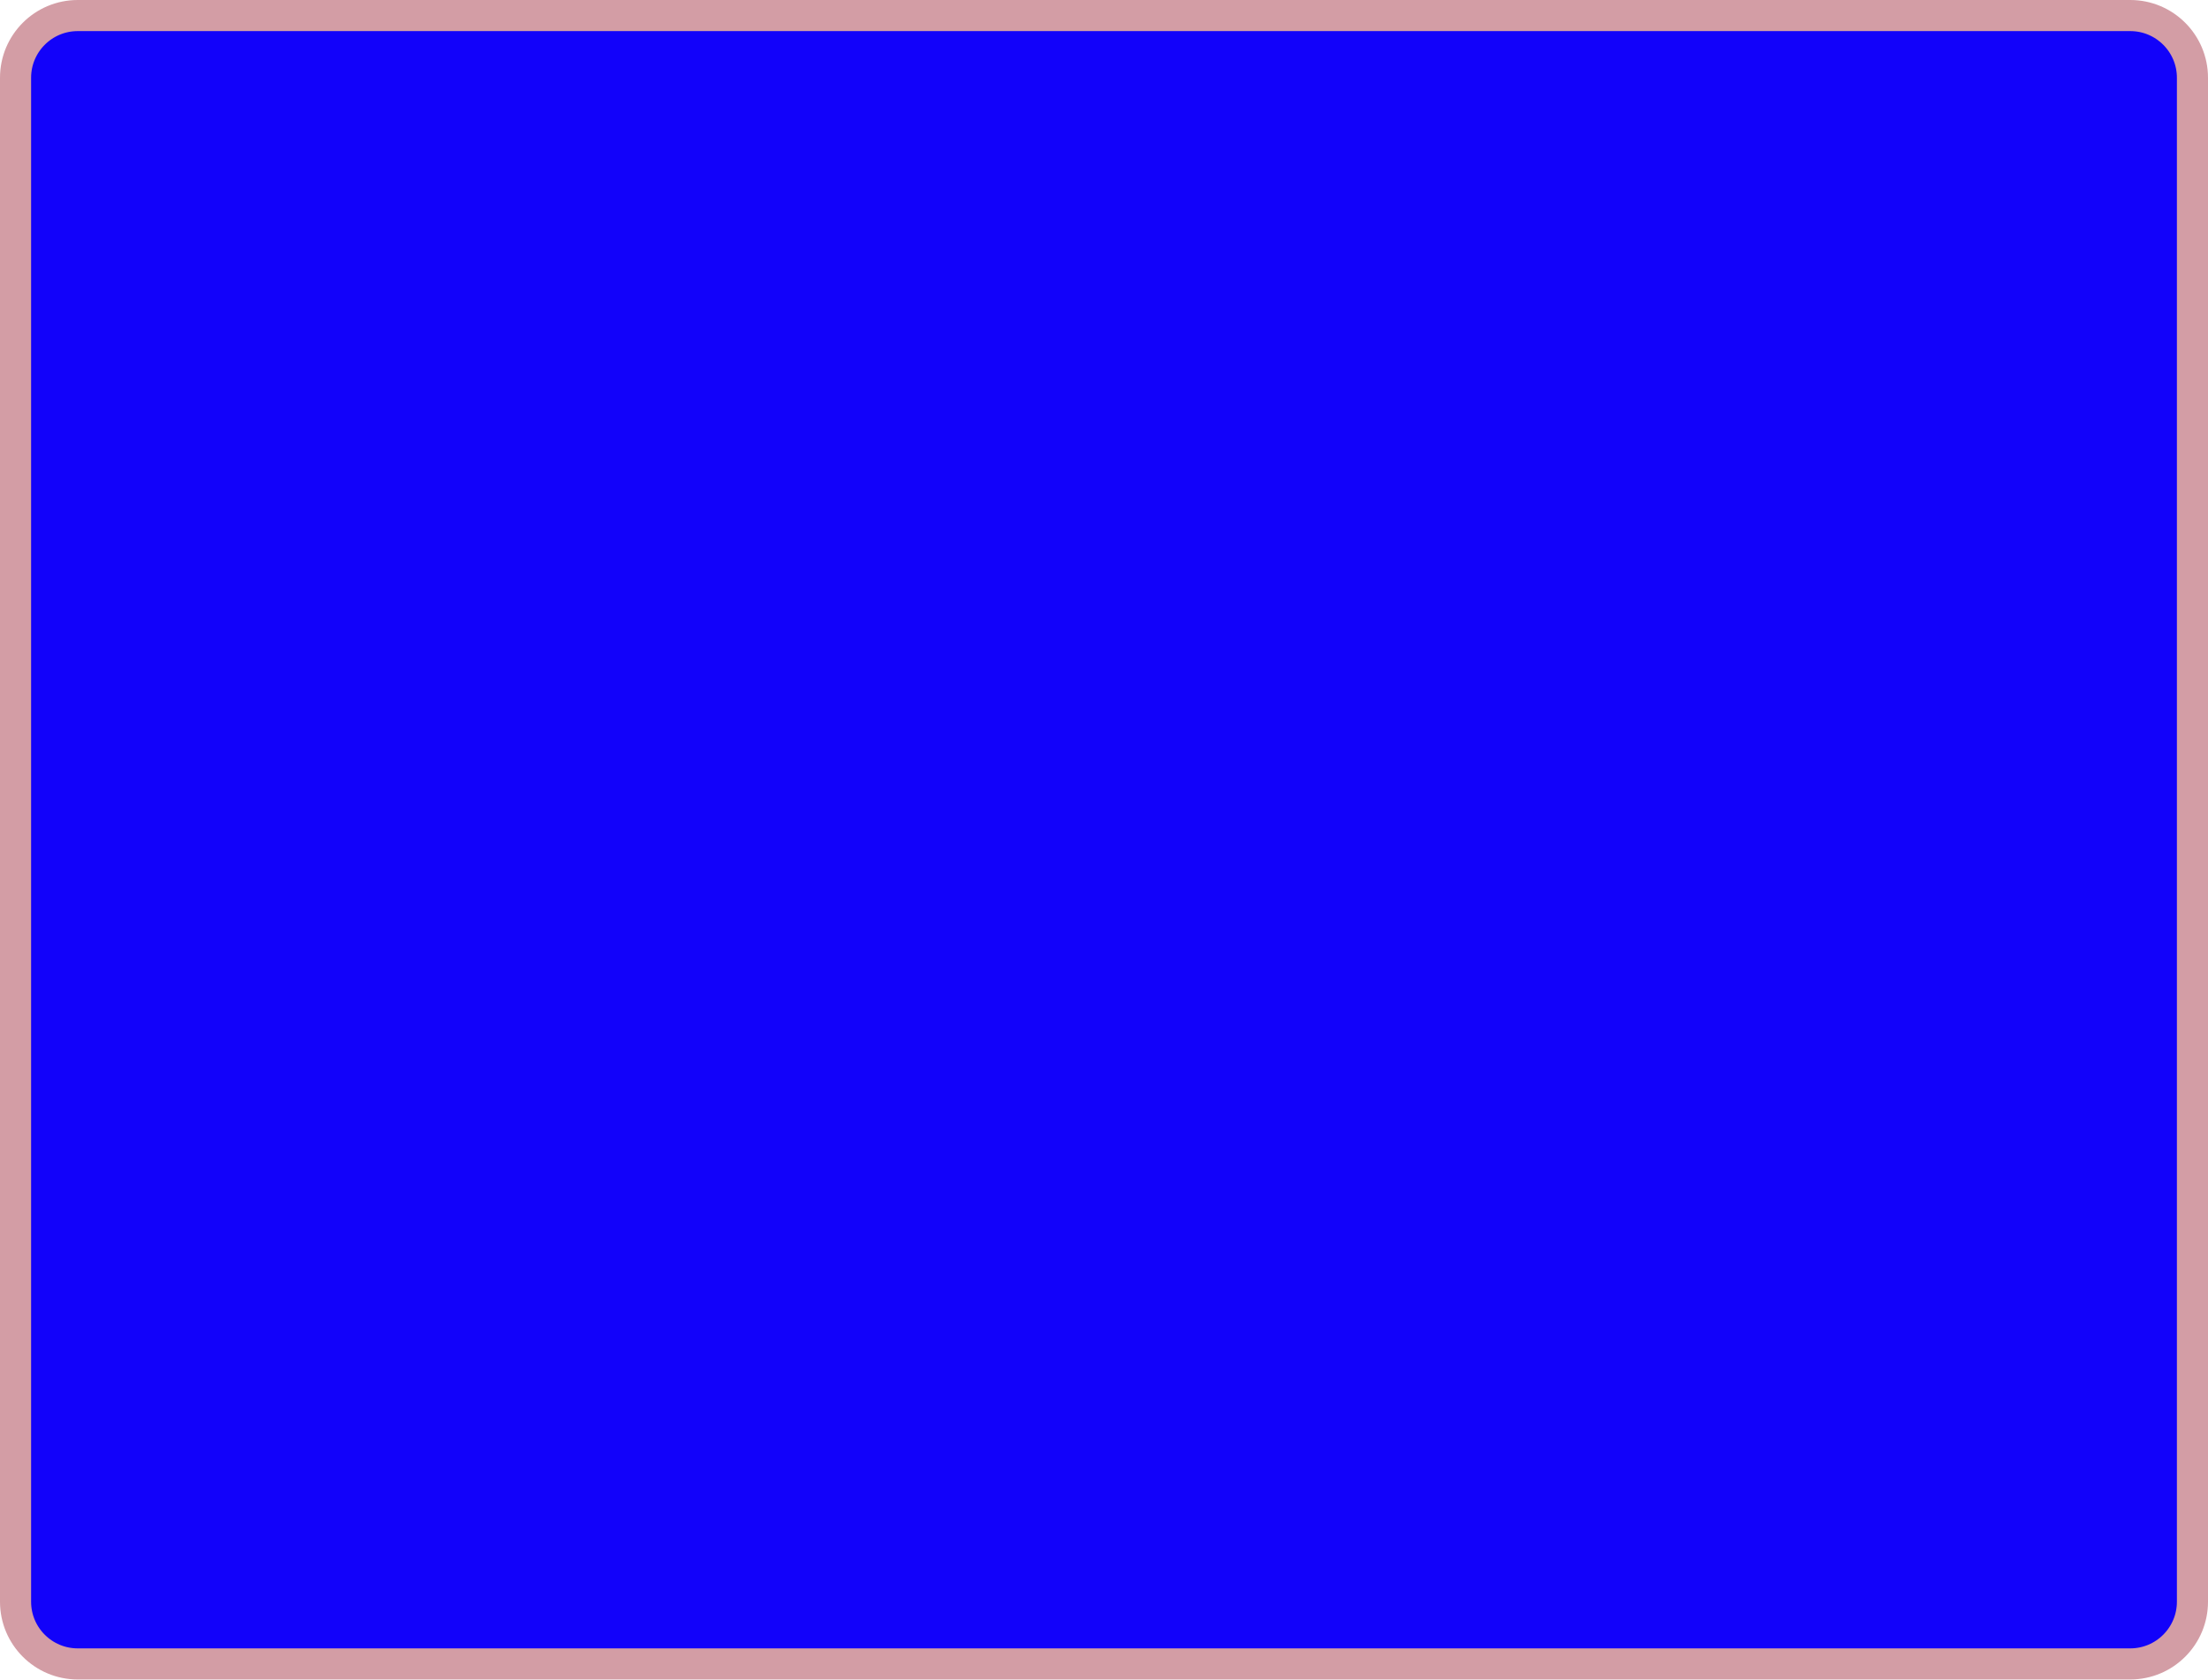
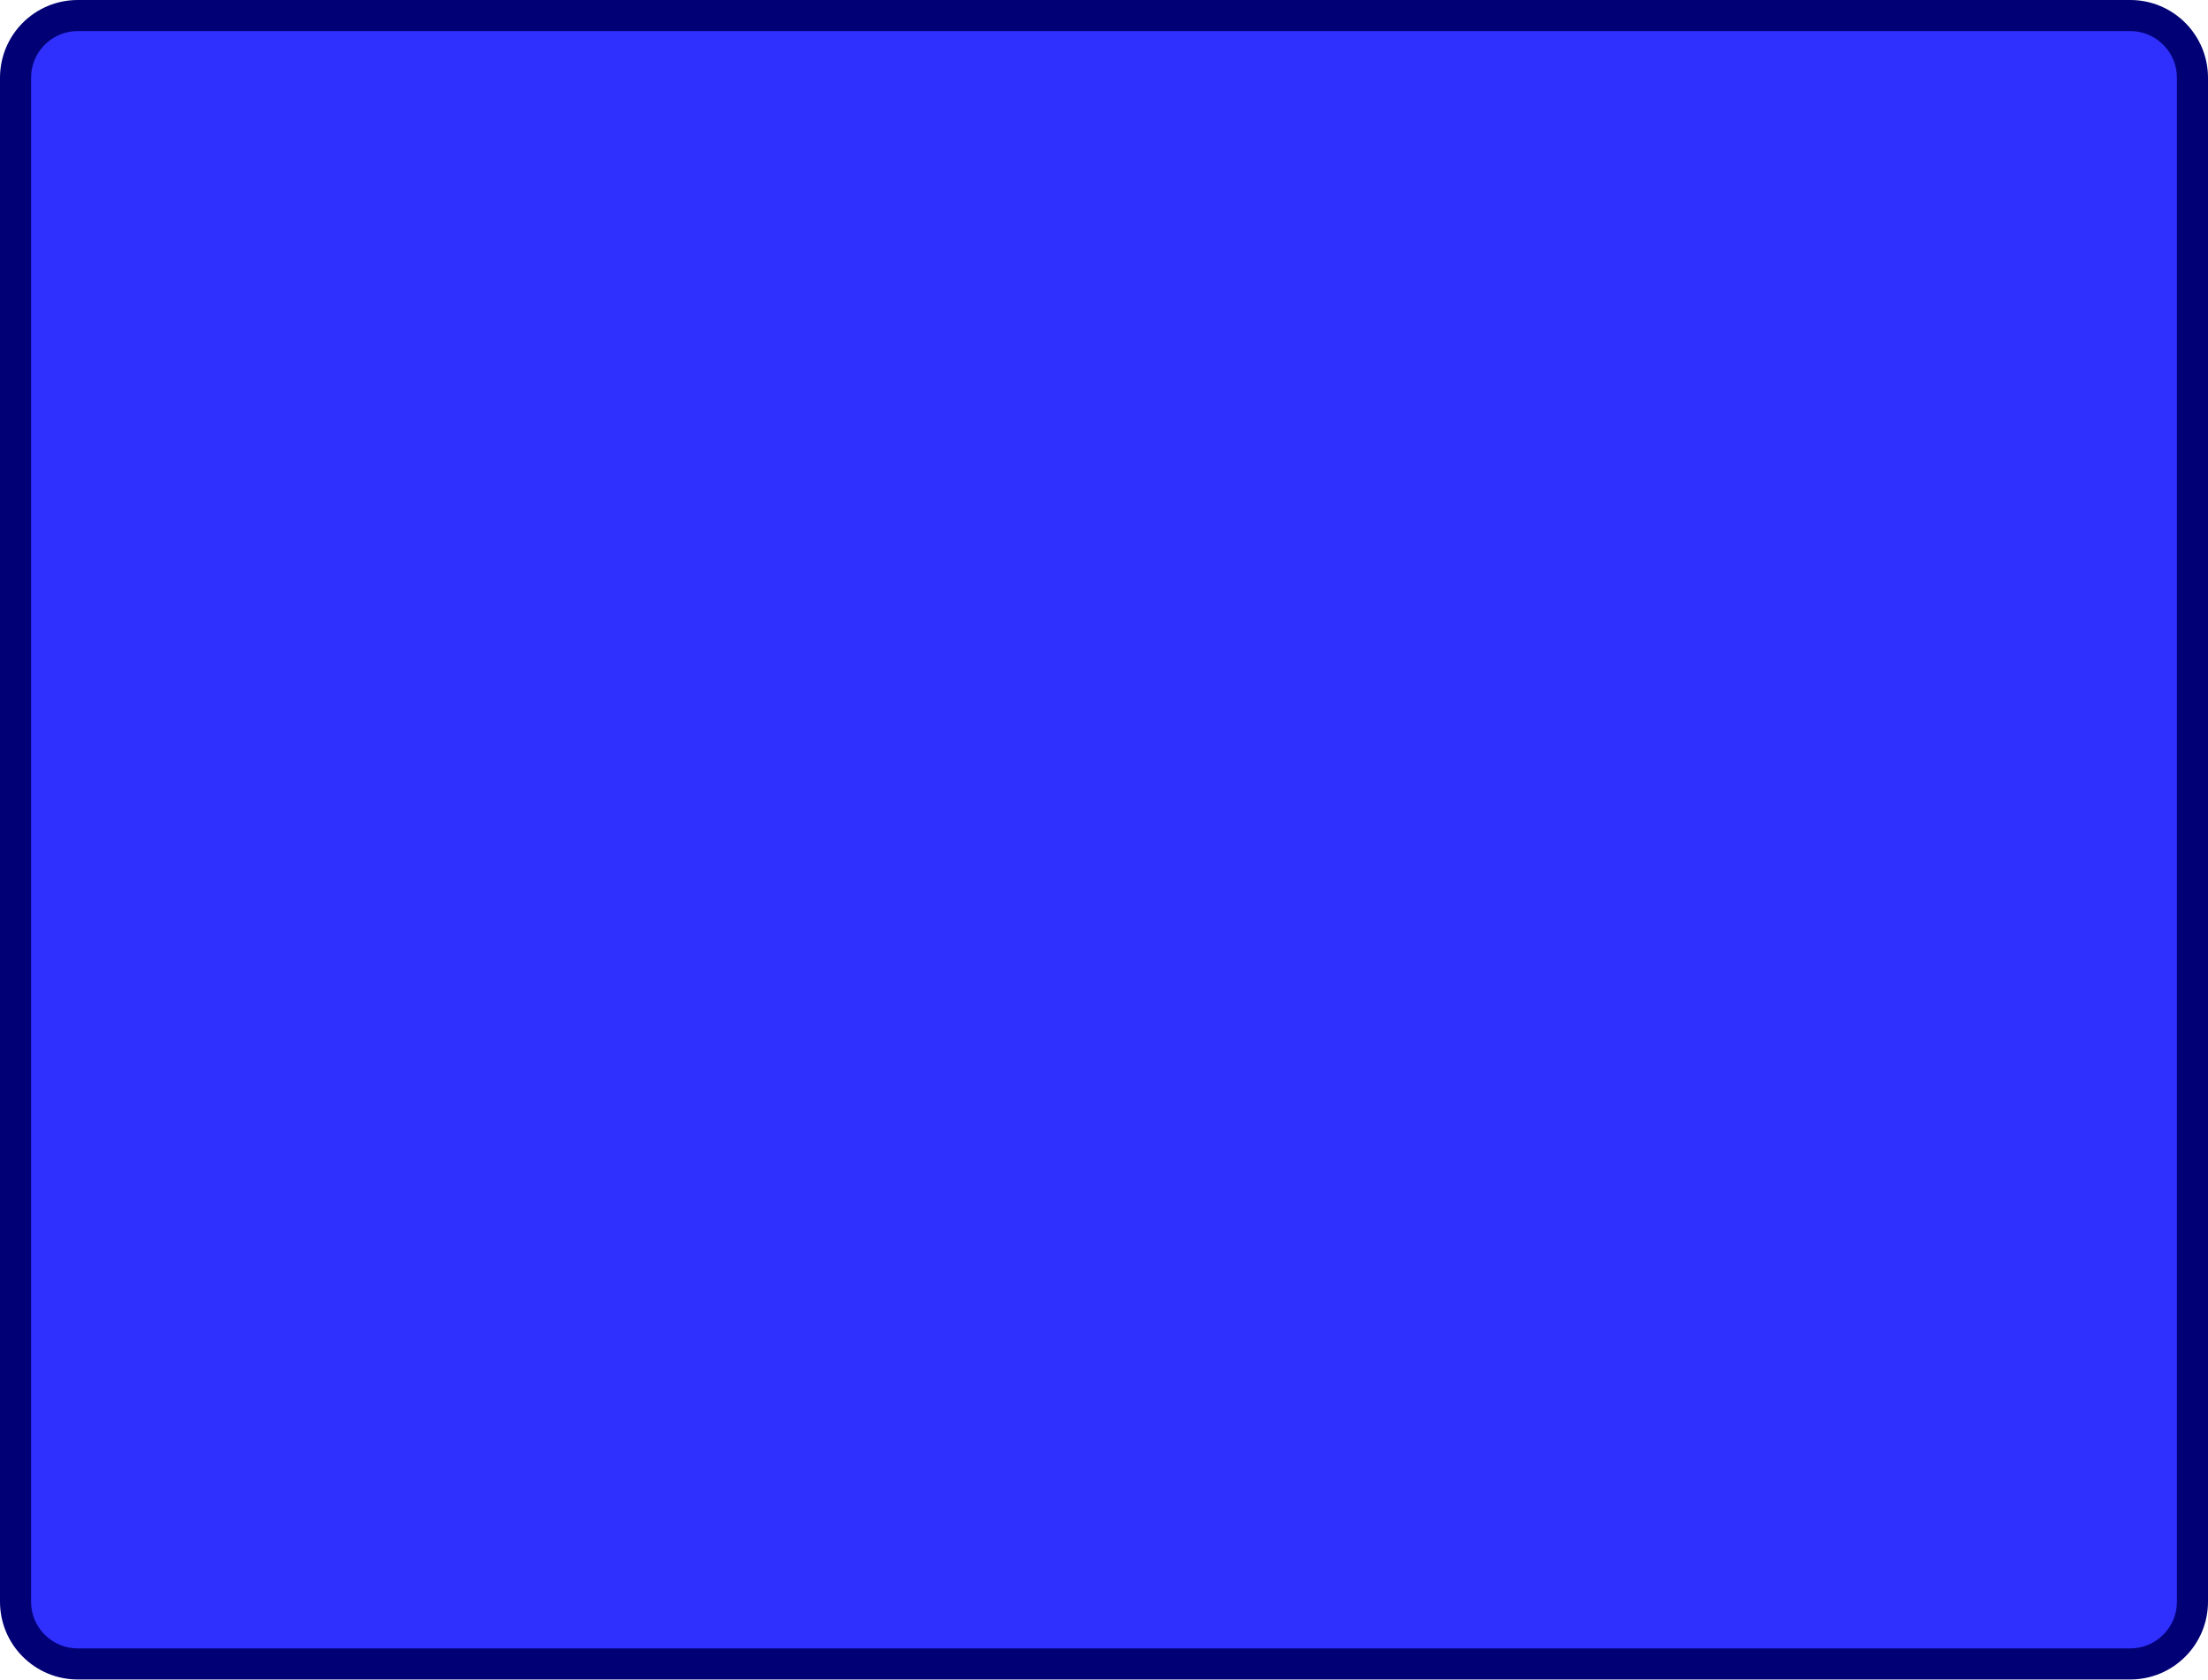
<svg xmlns="http://www.w3.org/2000/svg" width="100%" height="100%" viewBox="0 0 71.0 54.0">
-   <rect x="0.5" y="0.5" width="70.0" height="53.0" rx="2" ry="2" id="shield" style="fill:#1202fa;stroke:#d39da5;stroke-width:1;" />
+   <rect x="0.5" y="0.5" width="70.0" height="53.0" rx="2" ry="2" id="shield" style="fill:#3030fe;stroke:#010175;stroke-width:1;" />
</svg>
